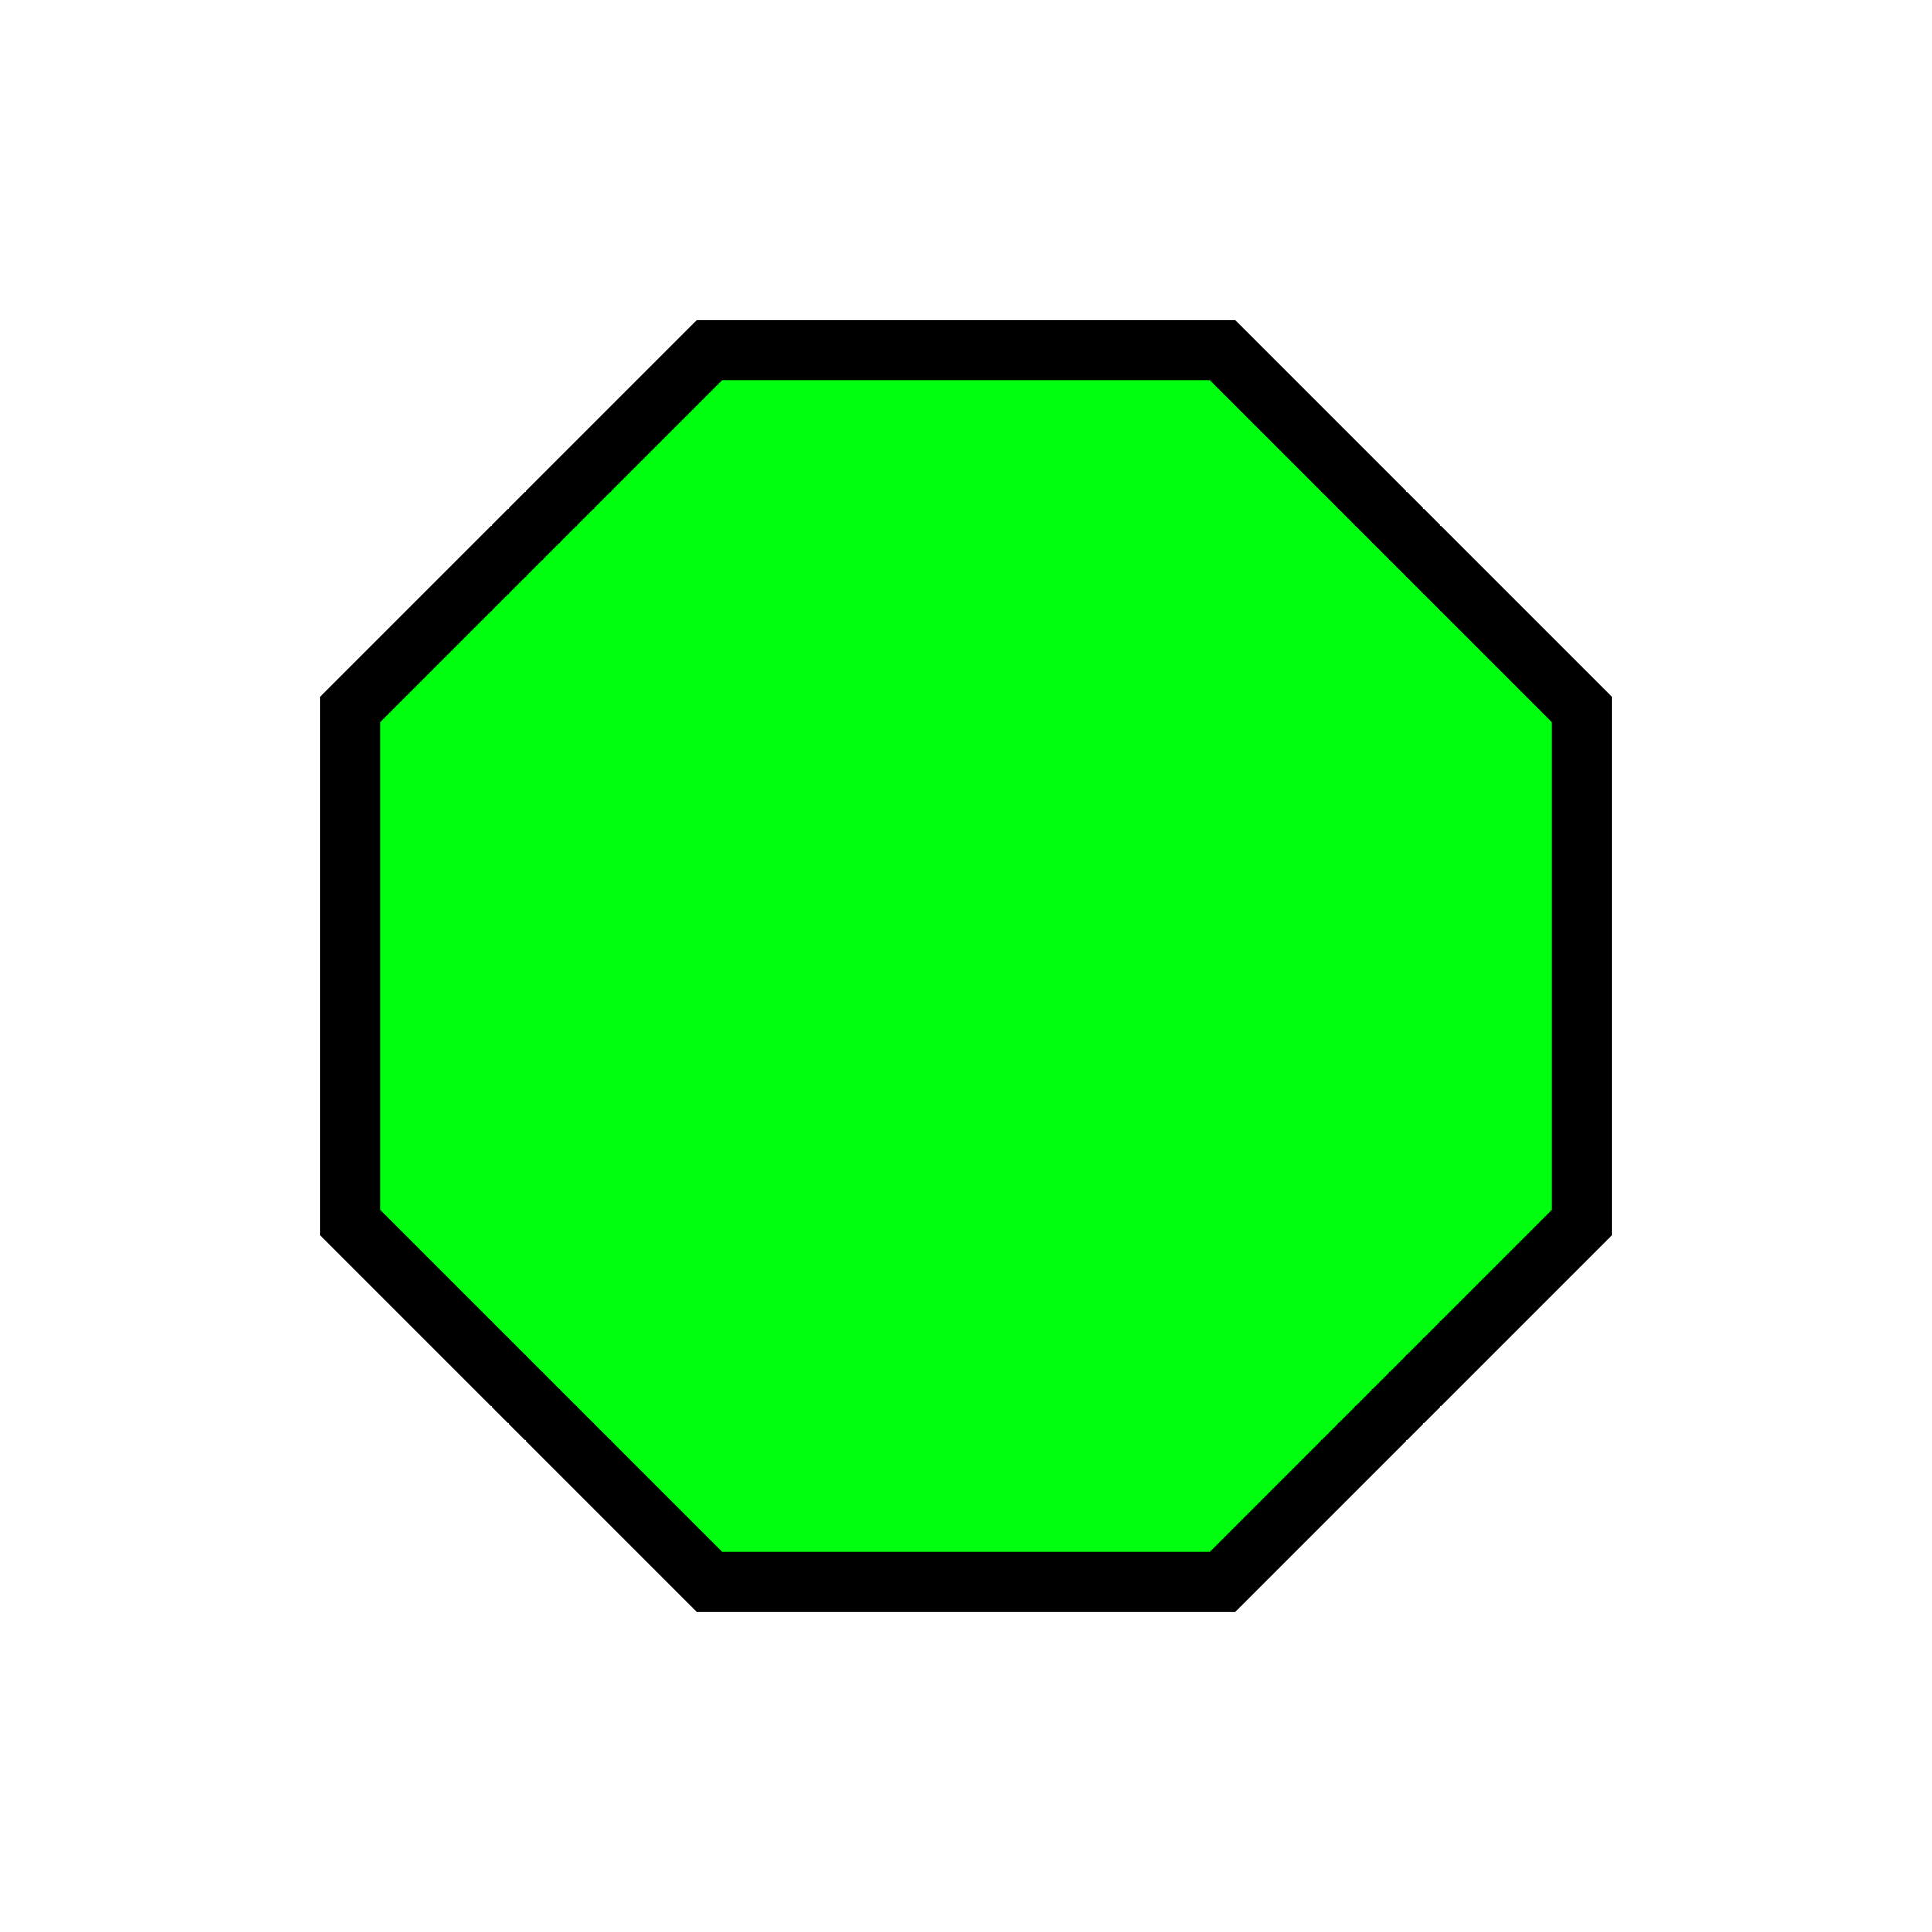
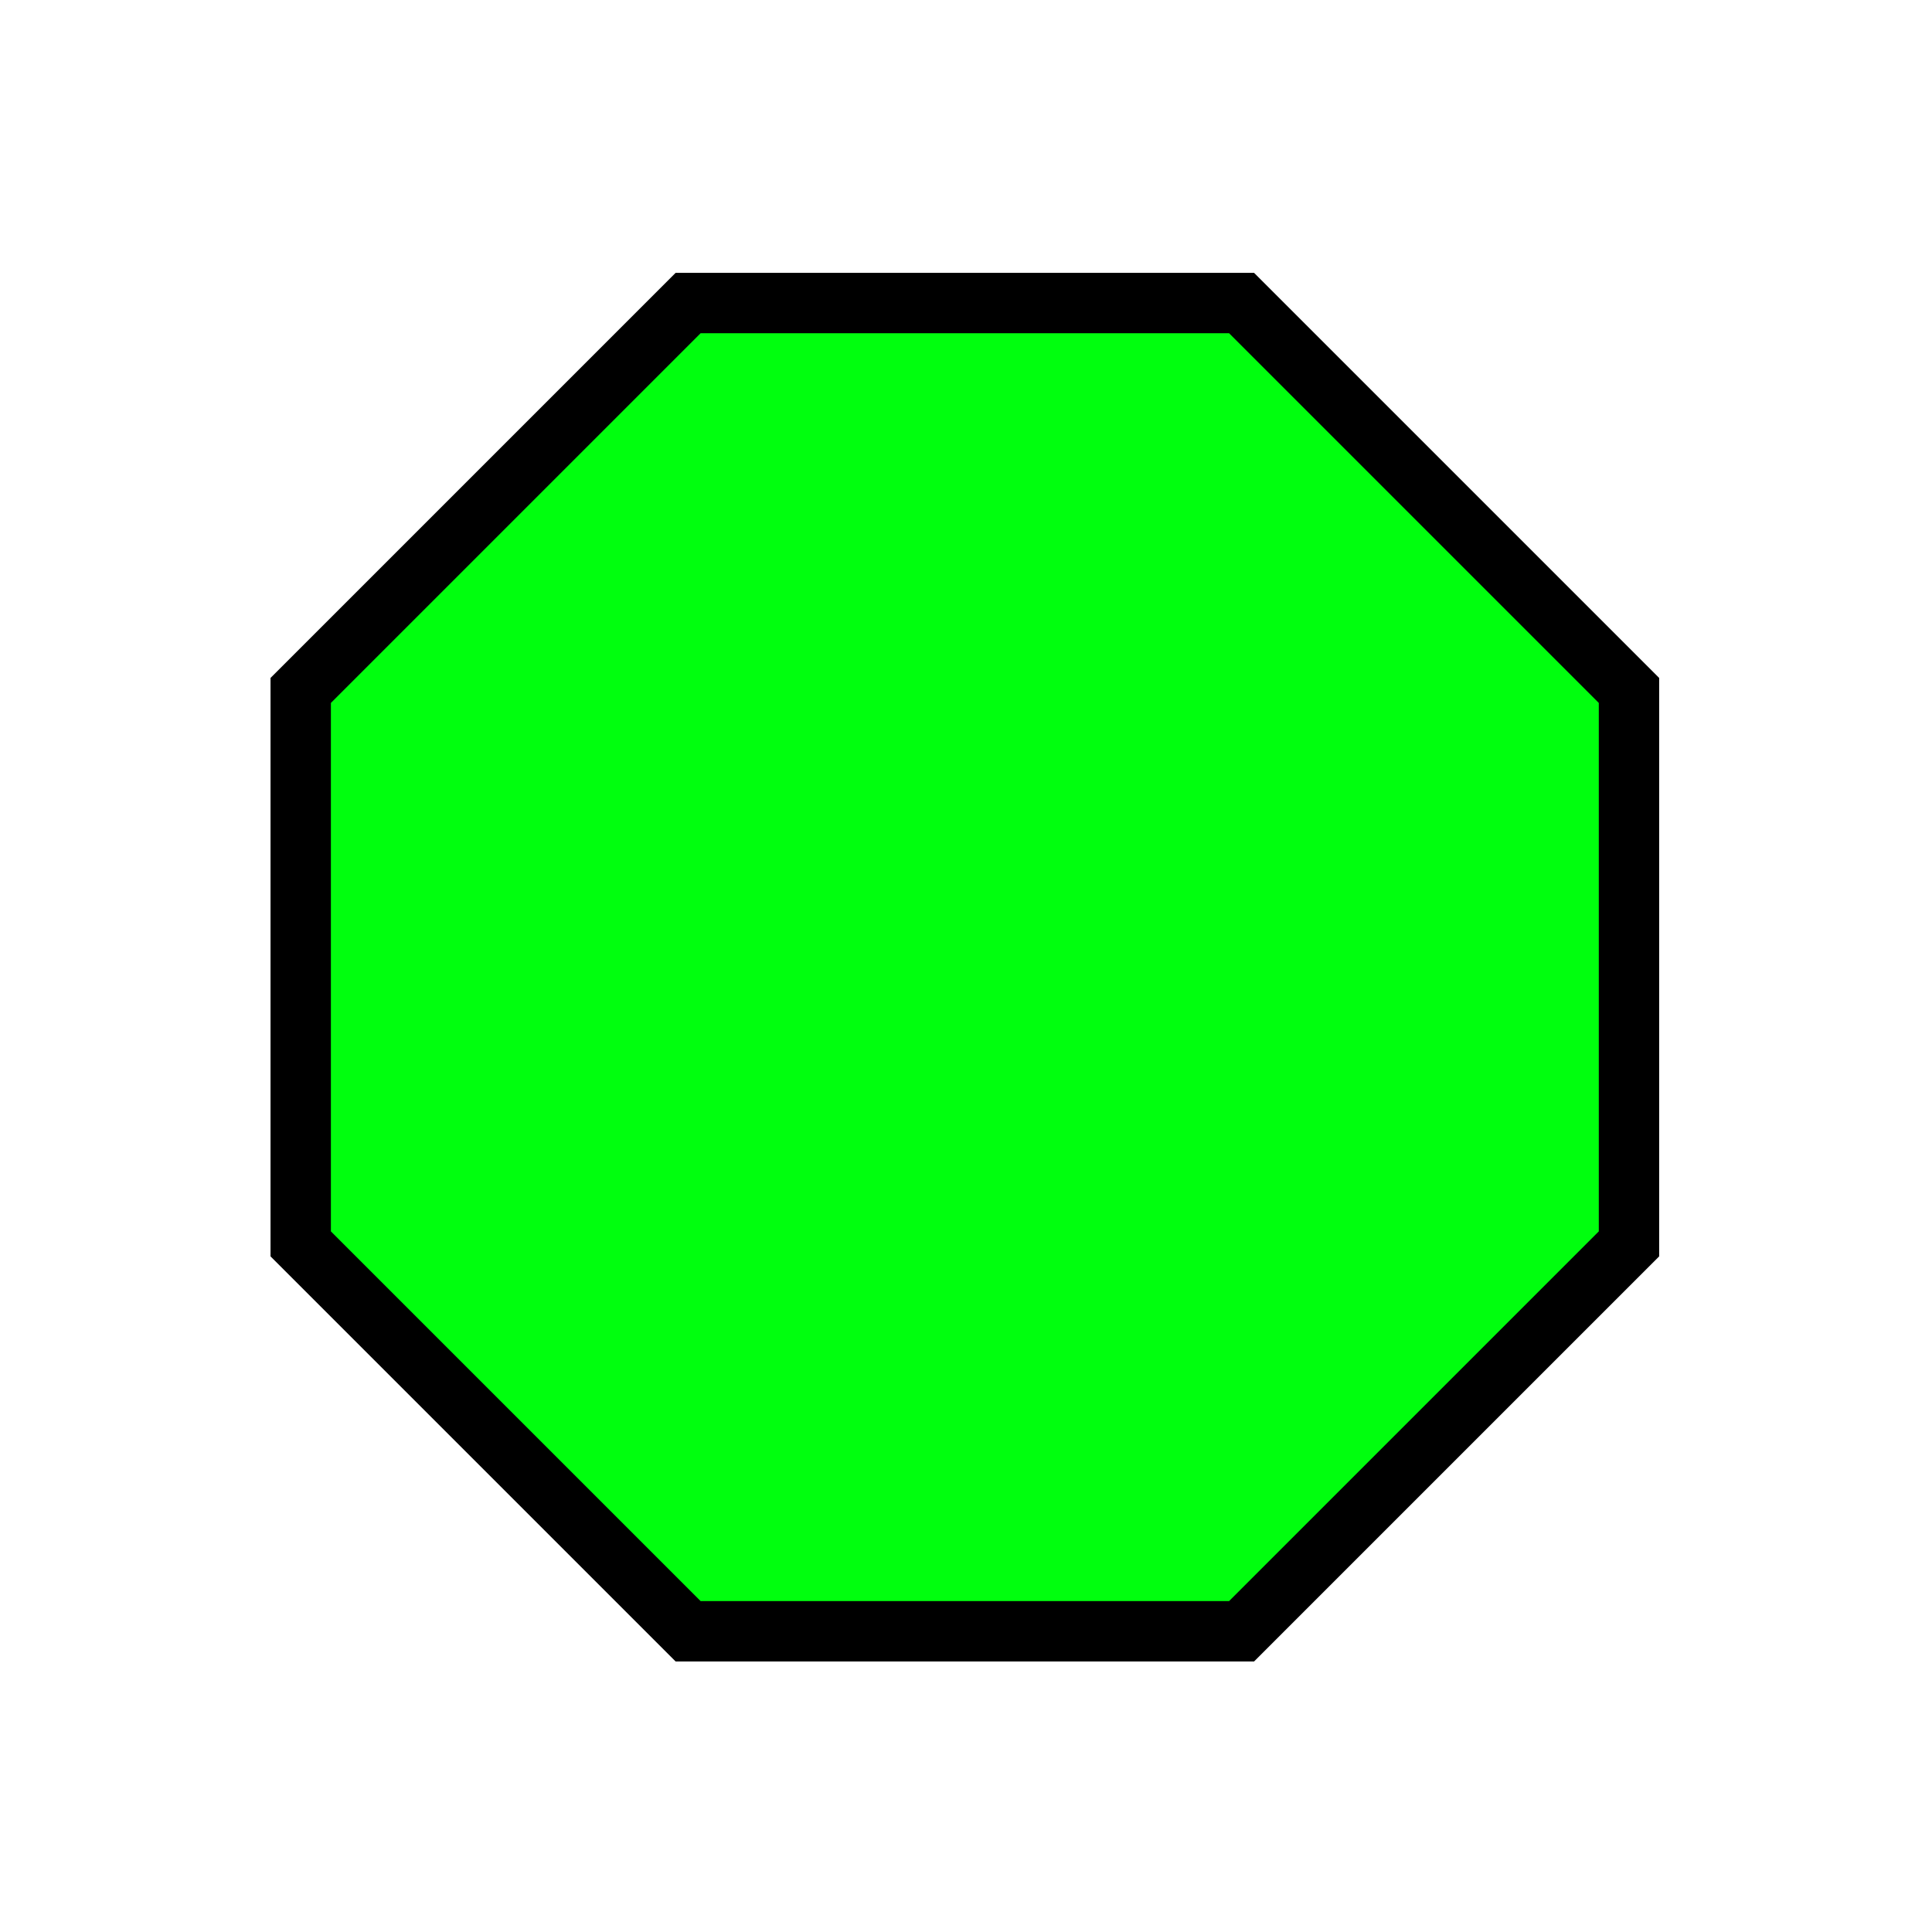
<svg xmlns="http://www.w3.org/2000/svg" width="256" height="256" viewBox="0 0 256 256" id="svg4186" version="1.1">
  <defs id="defs4188" />
  <g id="layer1" transform="translate(0,-796.3622)">
-     <path style="fill:#00ff0e;fill-opacity:1;fill-rule:evenodd;stroke:#000000;stroke-width:8;stroke-linecap:butt;stroke-linejoin:miter;stroke-miterlimit:4;stroke-dasharray:none;stroke-opacity:1" d="m 94,842.762 68,0 47.6,47.6 0,68 -47.6,47.6 -68,0 -47.6,-47.6 0,-68 z" id="path4135" />
+     <path style="fill:#00ff0e;fill-opacity:1;fill-rule:evenodd;stroke:#000000;stroke-width:7.999;stroke-linecap:butt;stroke-linejoin:miter;stroke-miterlimit:4;stroke-dasharray:none;stroke-opacity:1" d="m 91.18,836.515 h 73.334 l 51.334,51.333 v 73.334 l -51.334,51.333 H 91.18 L 39.846,961.182 v -73.334 z" id="path4135" />
  </g>
  <g id="layer2" />
</svg>
